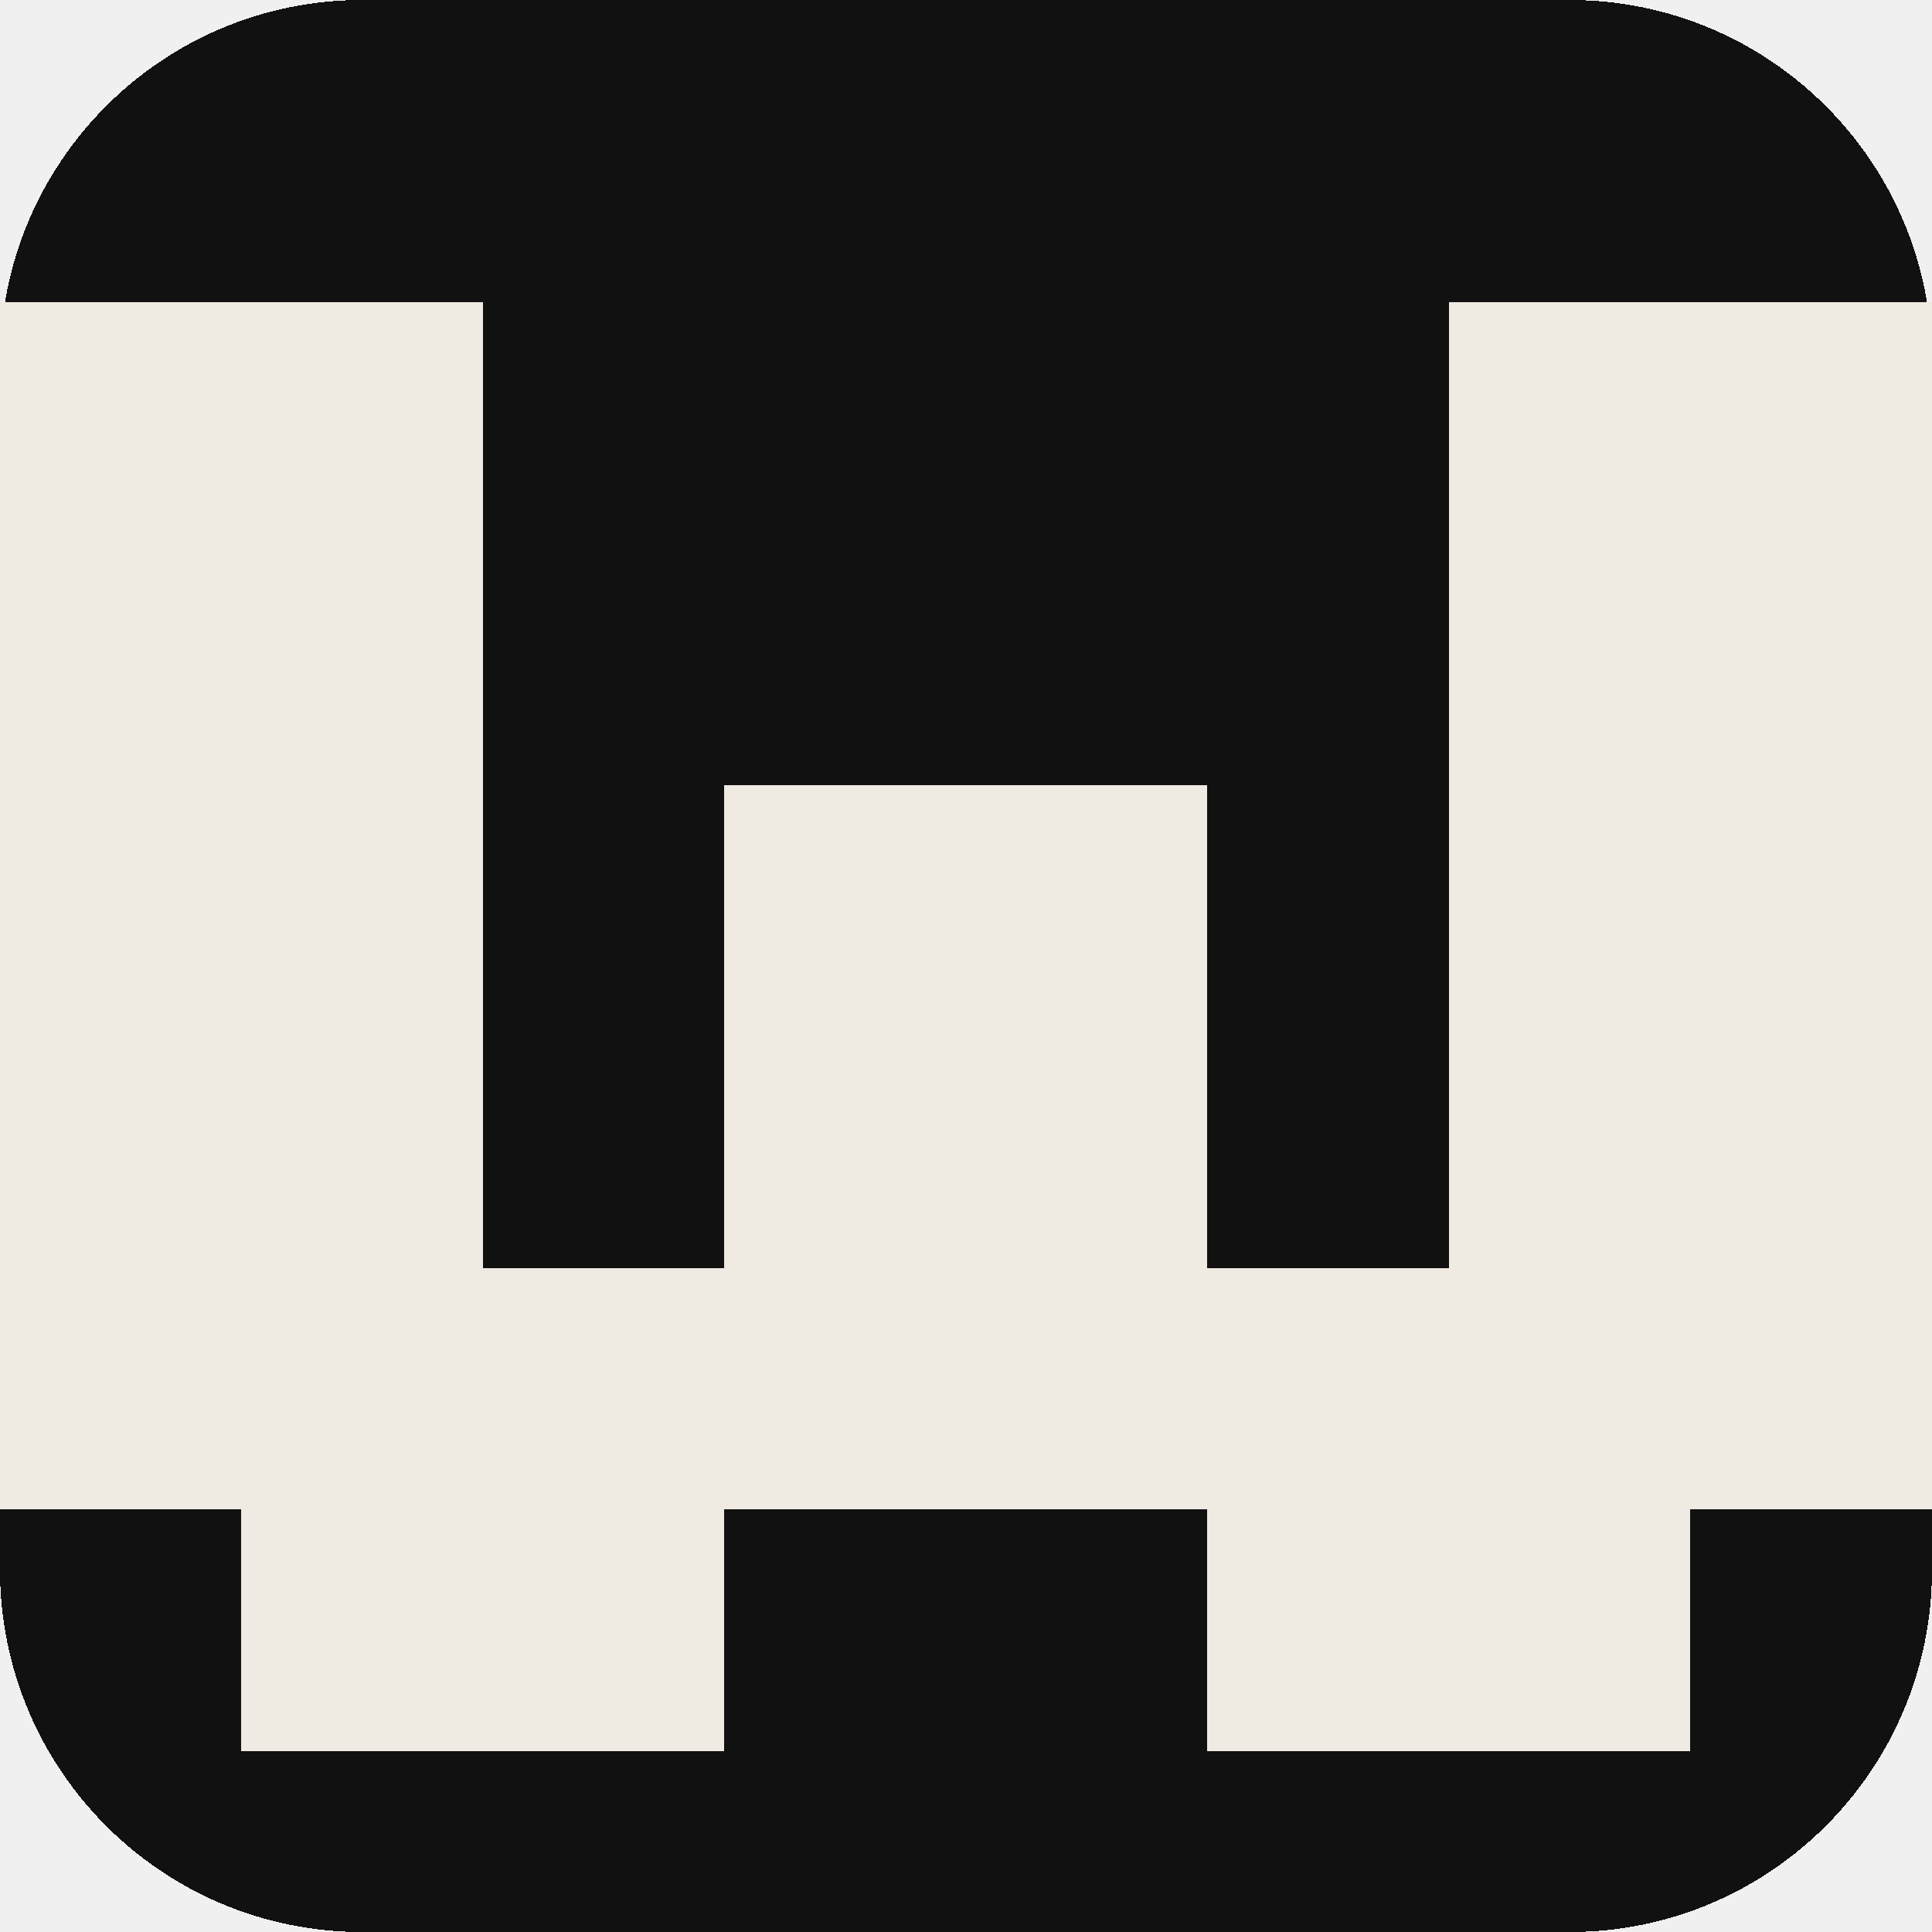
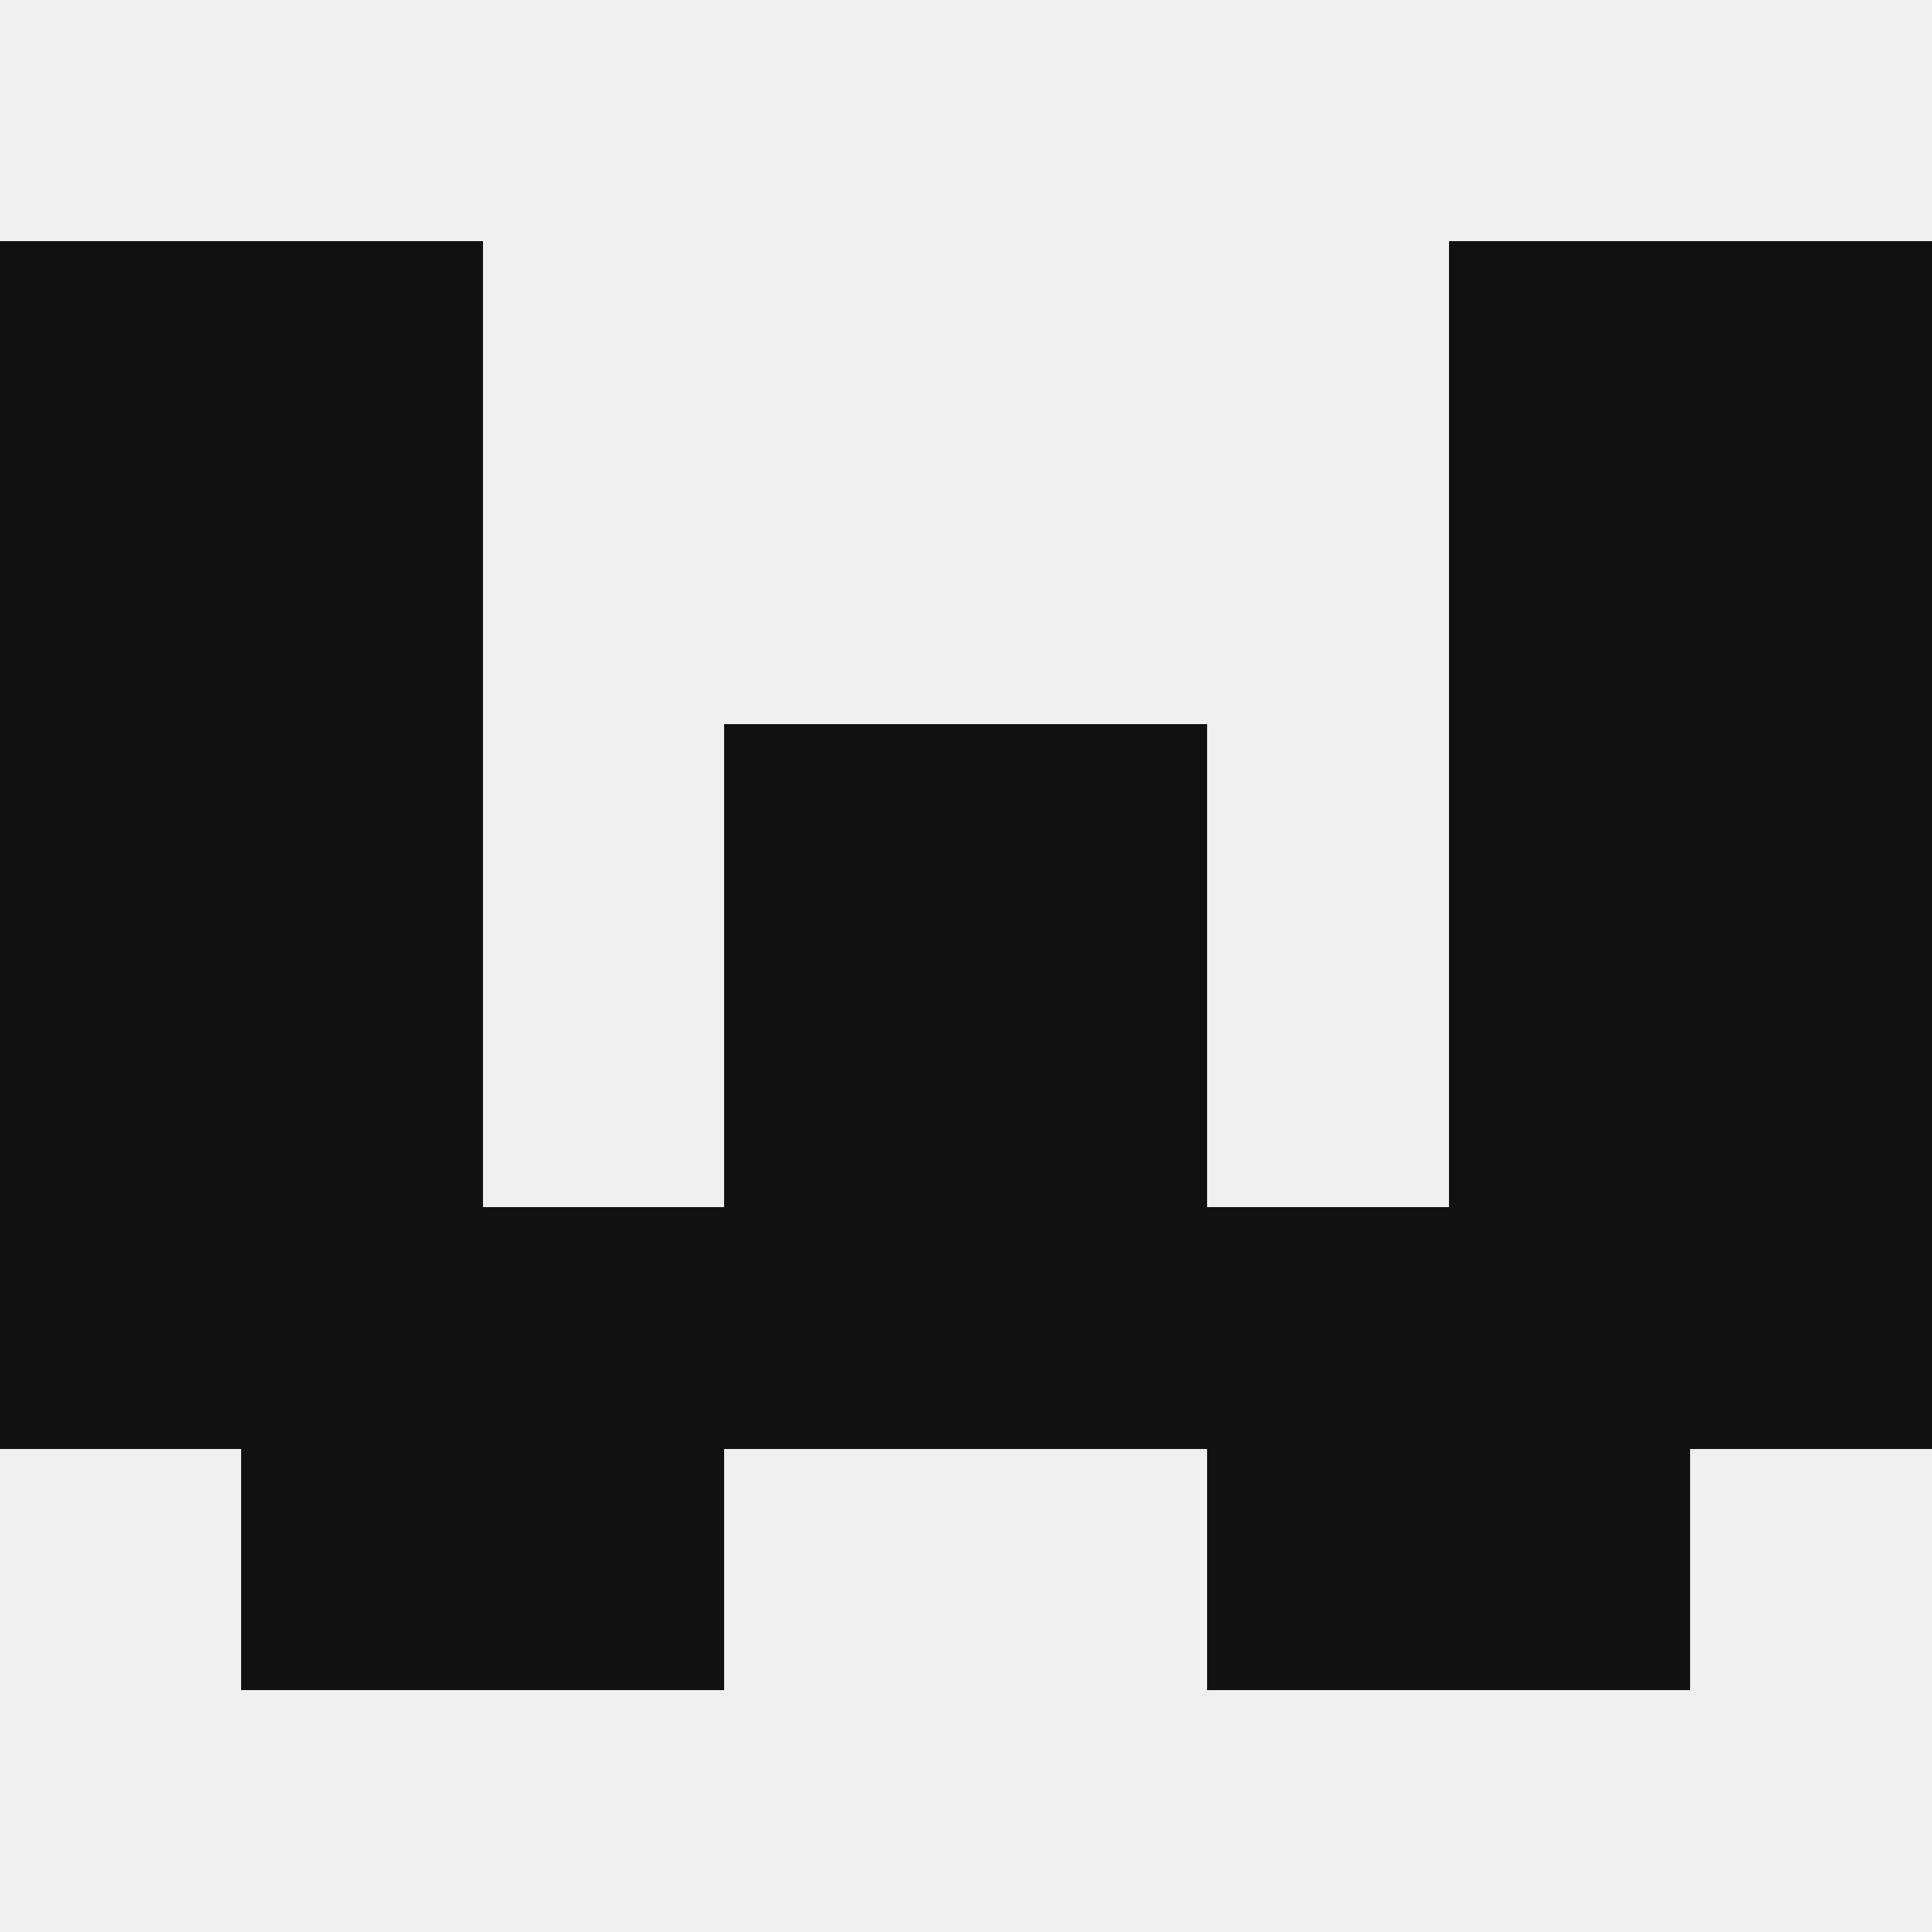
<svg xmlns="http://www.w3.org/2000/svg" width="16" height="16" viewBox="0 0 16 16" role="img" aria-label="WCKD" shape-rendering="crispEdges">
-   <rect width="16" height="16" rx="3" fill="#111111" />
-   <rect x="0" y="2.5" width="4" height="2" fill="#EFEAE2" />
-   <rect x="12" y="2.5" width="4" height="2" fill="#EFEAE2" />
-   <rect x="0" y="4.5" width="4" height="2" fill="#EFEAE2" />
-   <rect x="12" y="4.5" width="4" height="2" fill="#EFEAE2" />
-   <rect x="0" y="6.5" width="4" height="2" fill="#EFEAE2" />
-   <rect x="6" y="6.5" width="4" height="2" fill="#EFEAE2" />
-   <rect x="12" y="6.5" width="4" height="2" fill="#EFEAE2" />
-   <rect x="0" y="8.5" width="4" height="2" fill="#EFEAE2" />
-   <rect x="6" y="8.5" width="4" height="2" fill="#EFEAE2" />
-   <rect x="12" y="8.5" width="4" height="2" fill="#EFEAE2" />
-   <rect x="0" y="10.5" width="16" height="2" fill="#EFEAE2" />
-   <rect x="2" y="12.5" width="4" height="2" fill="#EFEAE2" />
-   <rect x="10" y="12.5" width="4" height="2" fill="#EFEAE2" />
+   <style>rect{fill:#111111}@media (prefers-color-scheme: dark){rect{fill:#FFFFFF}}</style>
+   <rect x="0" y="2" width="4" height="2" fill="#111111" />
+   <rect x="12" y="2" width="4" height="2" fill="#111111" />
+   <rect x="0" y="4" width="4" height="2" fill="#111111" />
+   <rect x="12" y="4" width="4" height="2" fill="#111111" />
+   <rect x="0" y="6" width="4" height="2" fill="#111111" />
+   <rect x="6" y="6" width="4" height="2" fill="#111111" />
+   <rect x="12" y="6" width="4" height="2" fill="#111111" />
+   <rect x="0" y="8" width="4" height="2" fill="#111111" />
+   <rect x="6" y="8" width="4" height="2" fill="#111111" />
+   <rect x="12" y="8" width="4" height="2" fill="#111111" />
+   <rect x="0" y="10" width="16" height="2" fill="#111111" />
+   <rect x="2" y="12" width="4" height="2" fill="#111111" />
+   <rect x="10" y="12" width="4" height="2" fill="#111111" />
</svg>
